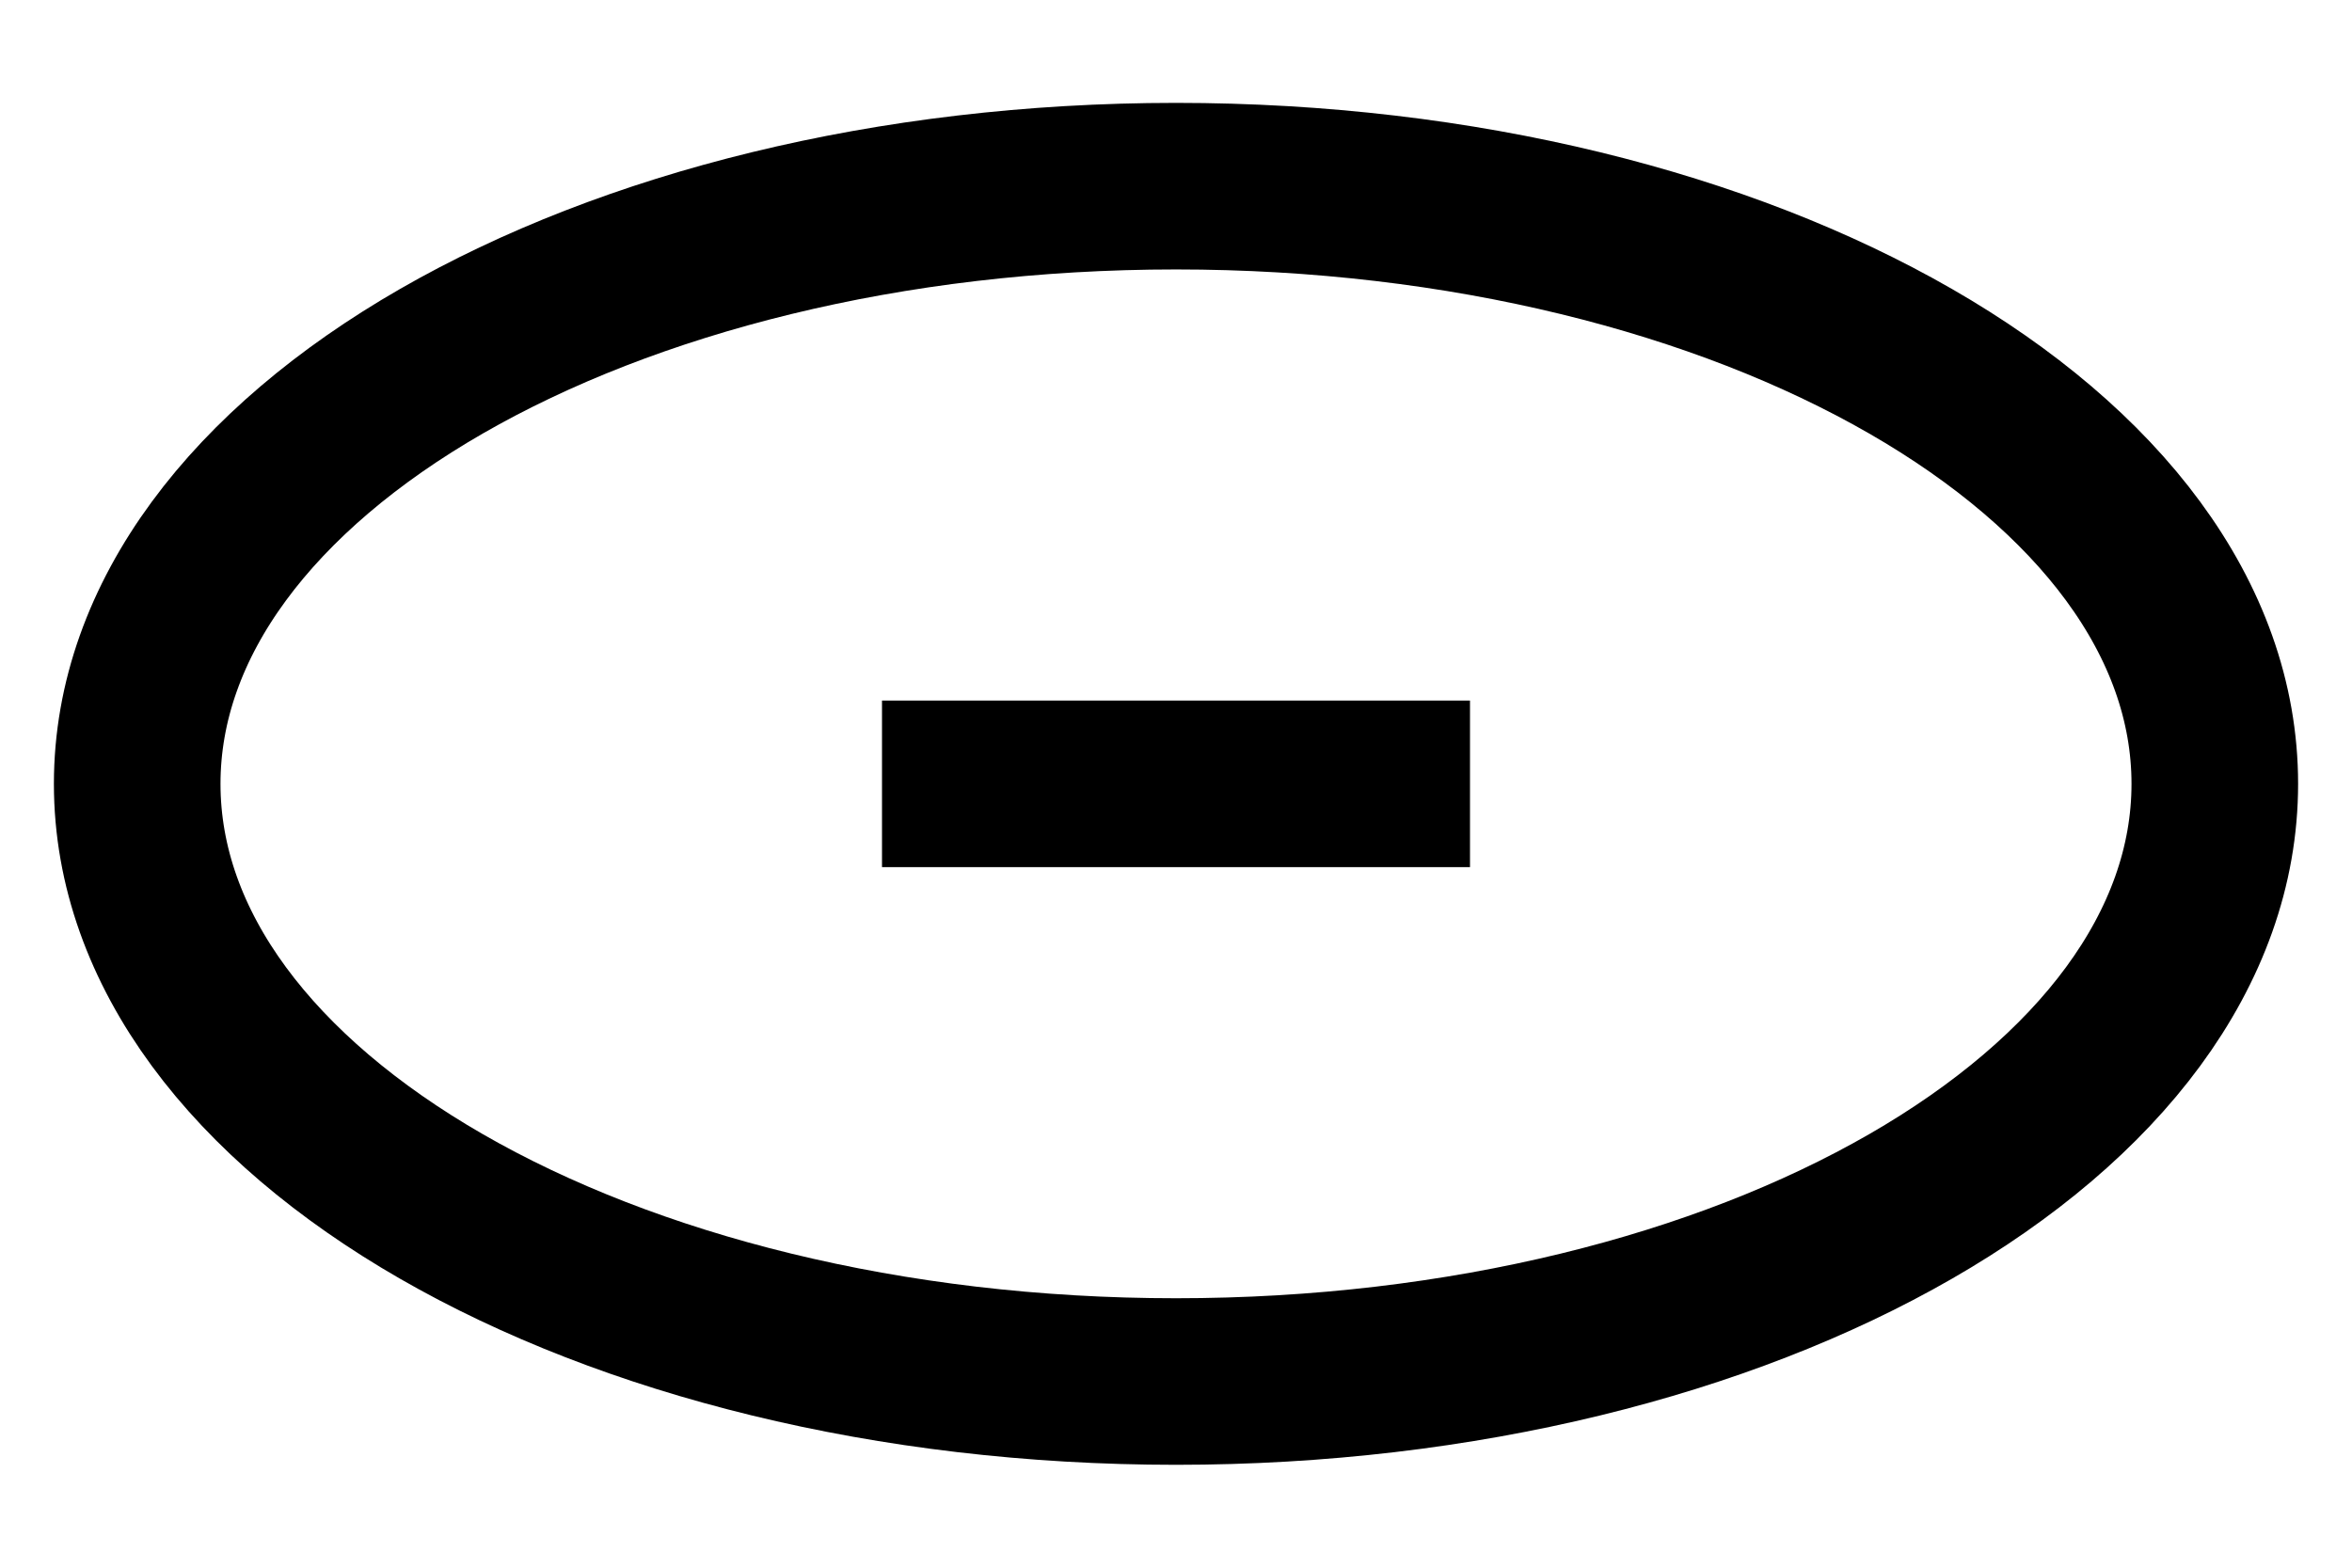
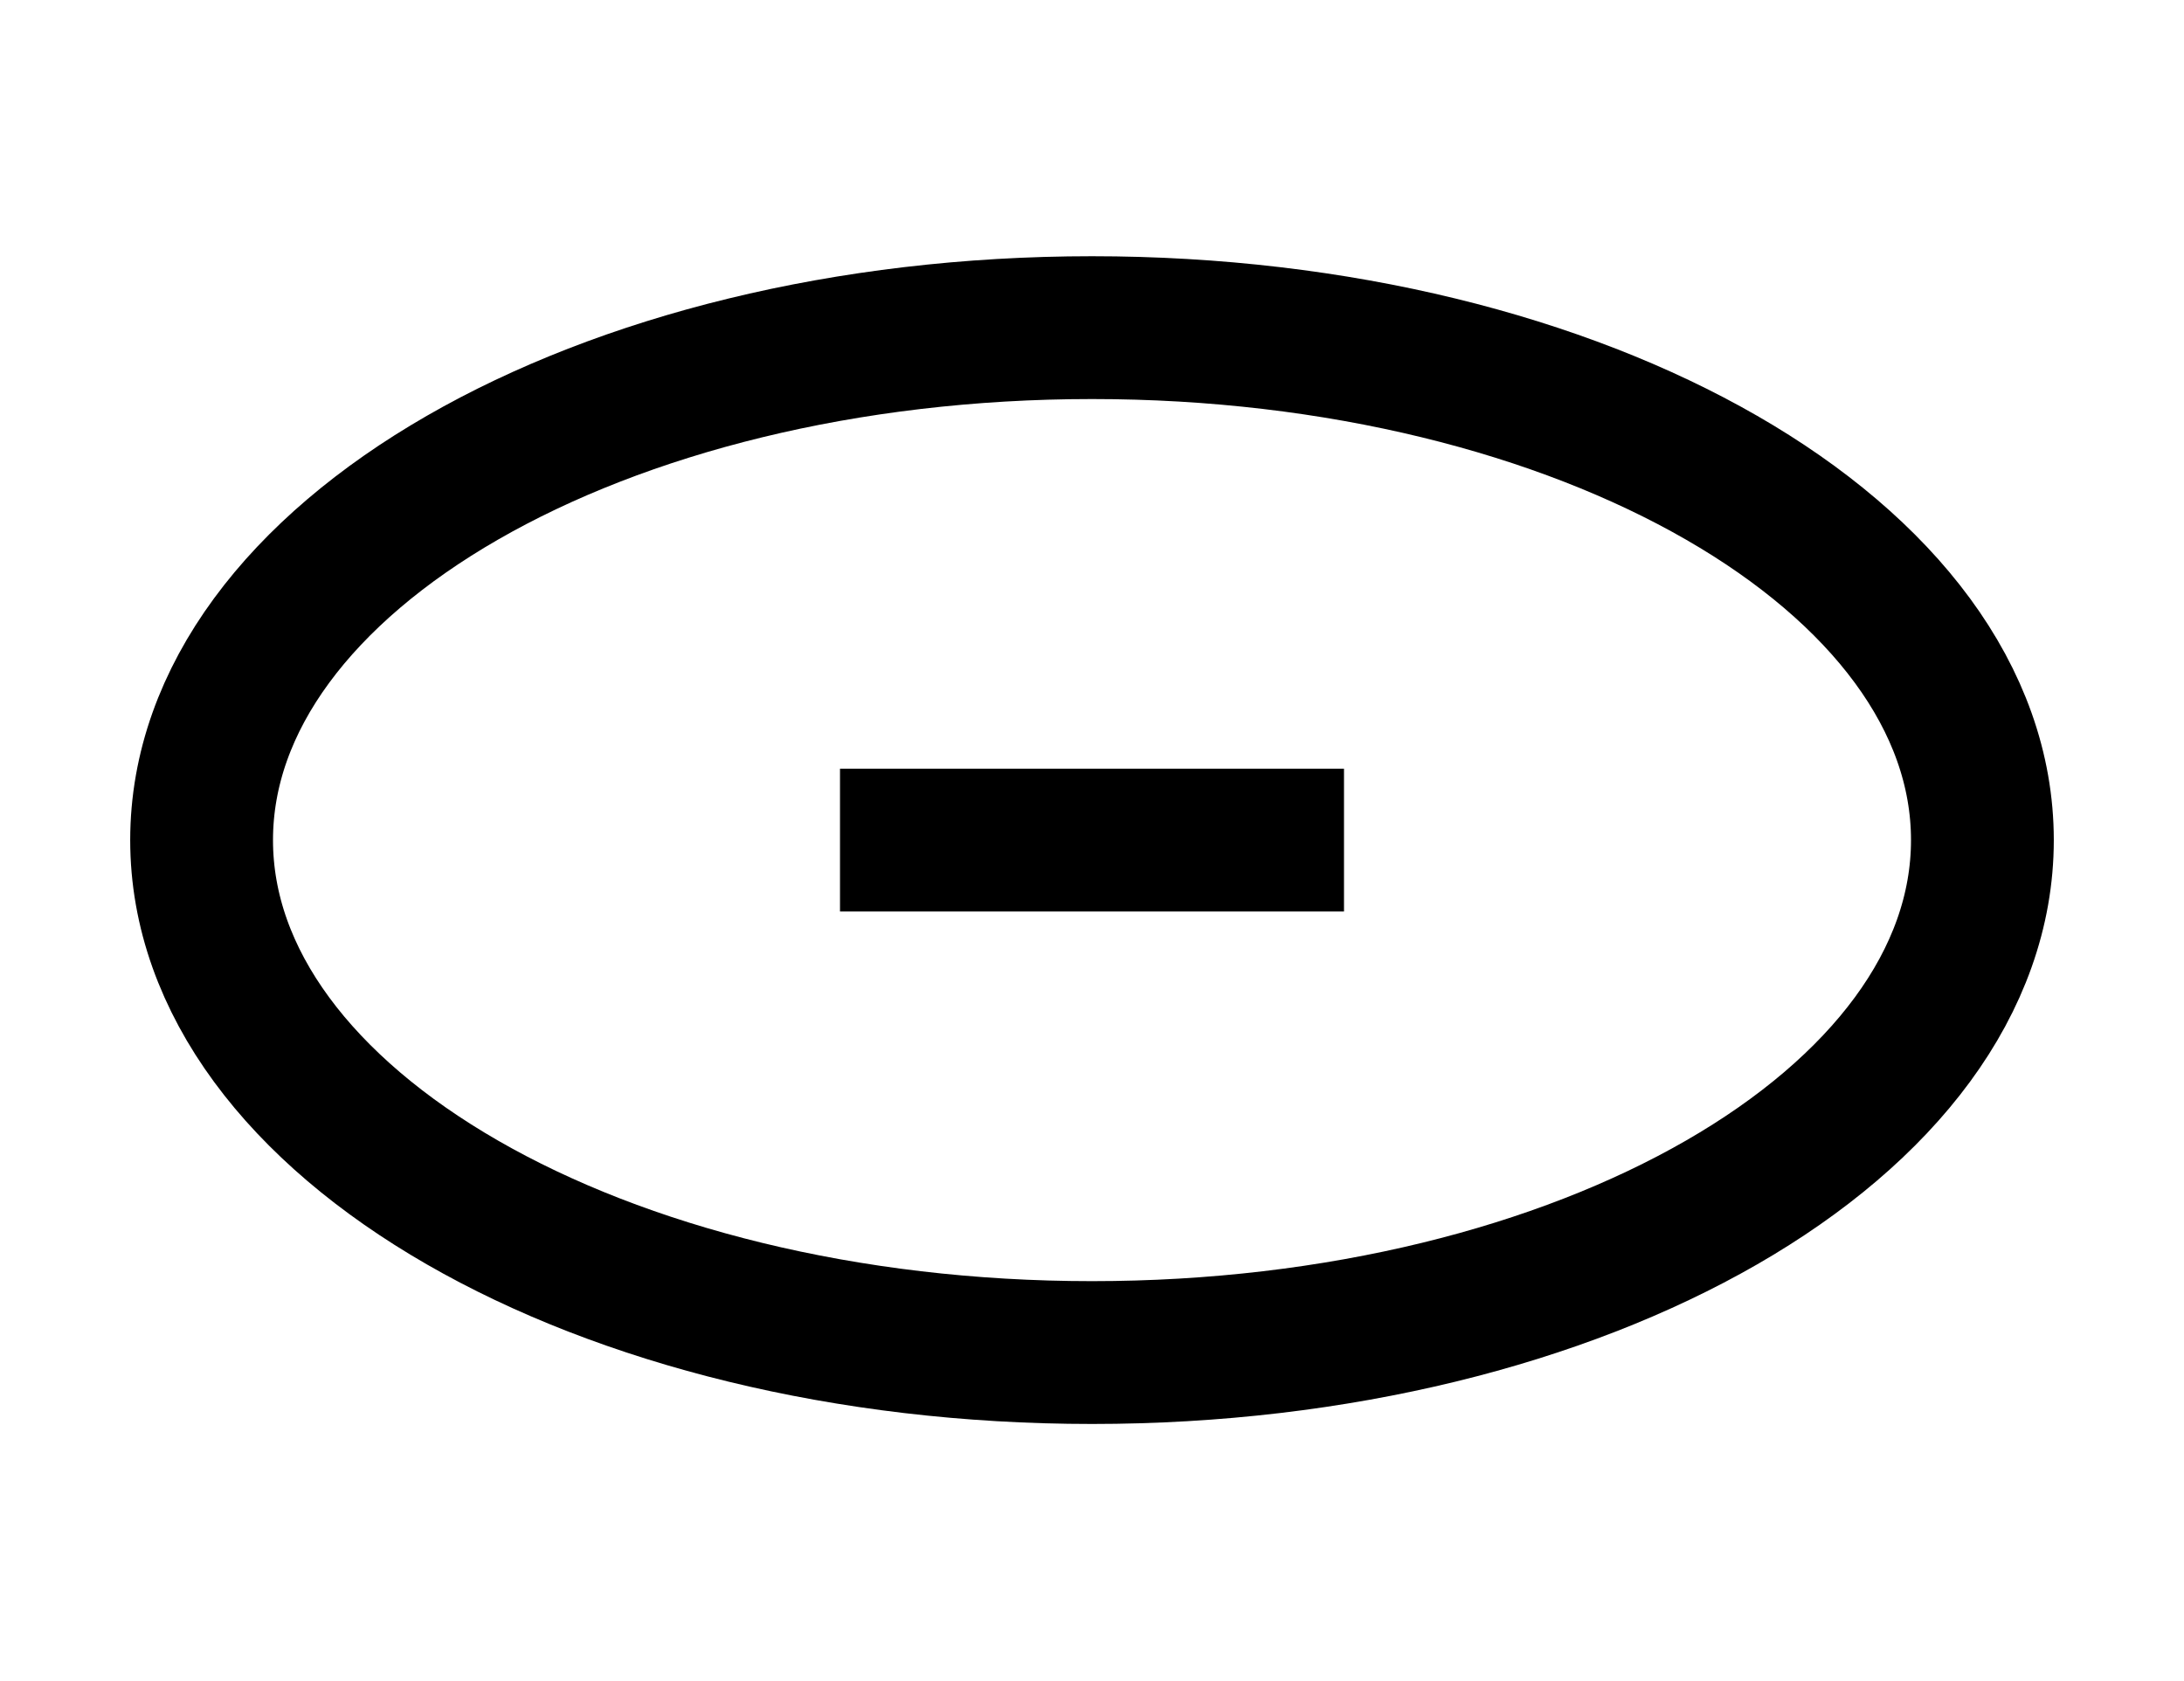
- <svg class="tg" viewBox="0 0 24 16" aria-hidden="true">
-   <ellipse cx="12" cy="8" rx="10.6" ry="6.1" fill="none" stroke="currentColor" stroke-width="1.7" />
-   <path d="M9 8h6" stroke="currentColor" stroke-width="1.7" />
+ <svg class="tg" viewBox="0 0 26 20" aria-hidden="true">
+   <ellipse cx="13" cy="10" rx="10.6" ry="6.1" fill="none" stroke="currentColor" stroke-width="1.7" />
+   <path d="M10 10h6" stroke="currentColor" stroke-width="1.7" />
</svg>
